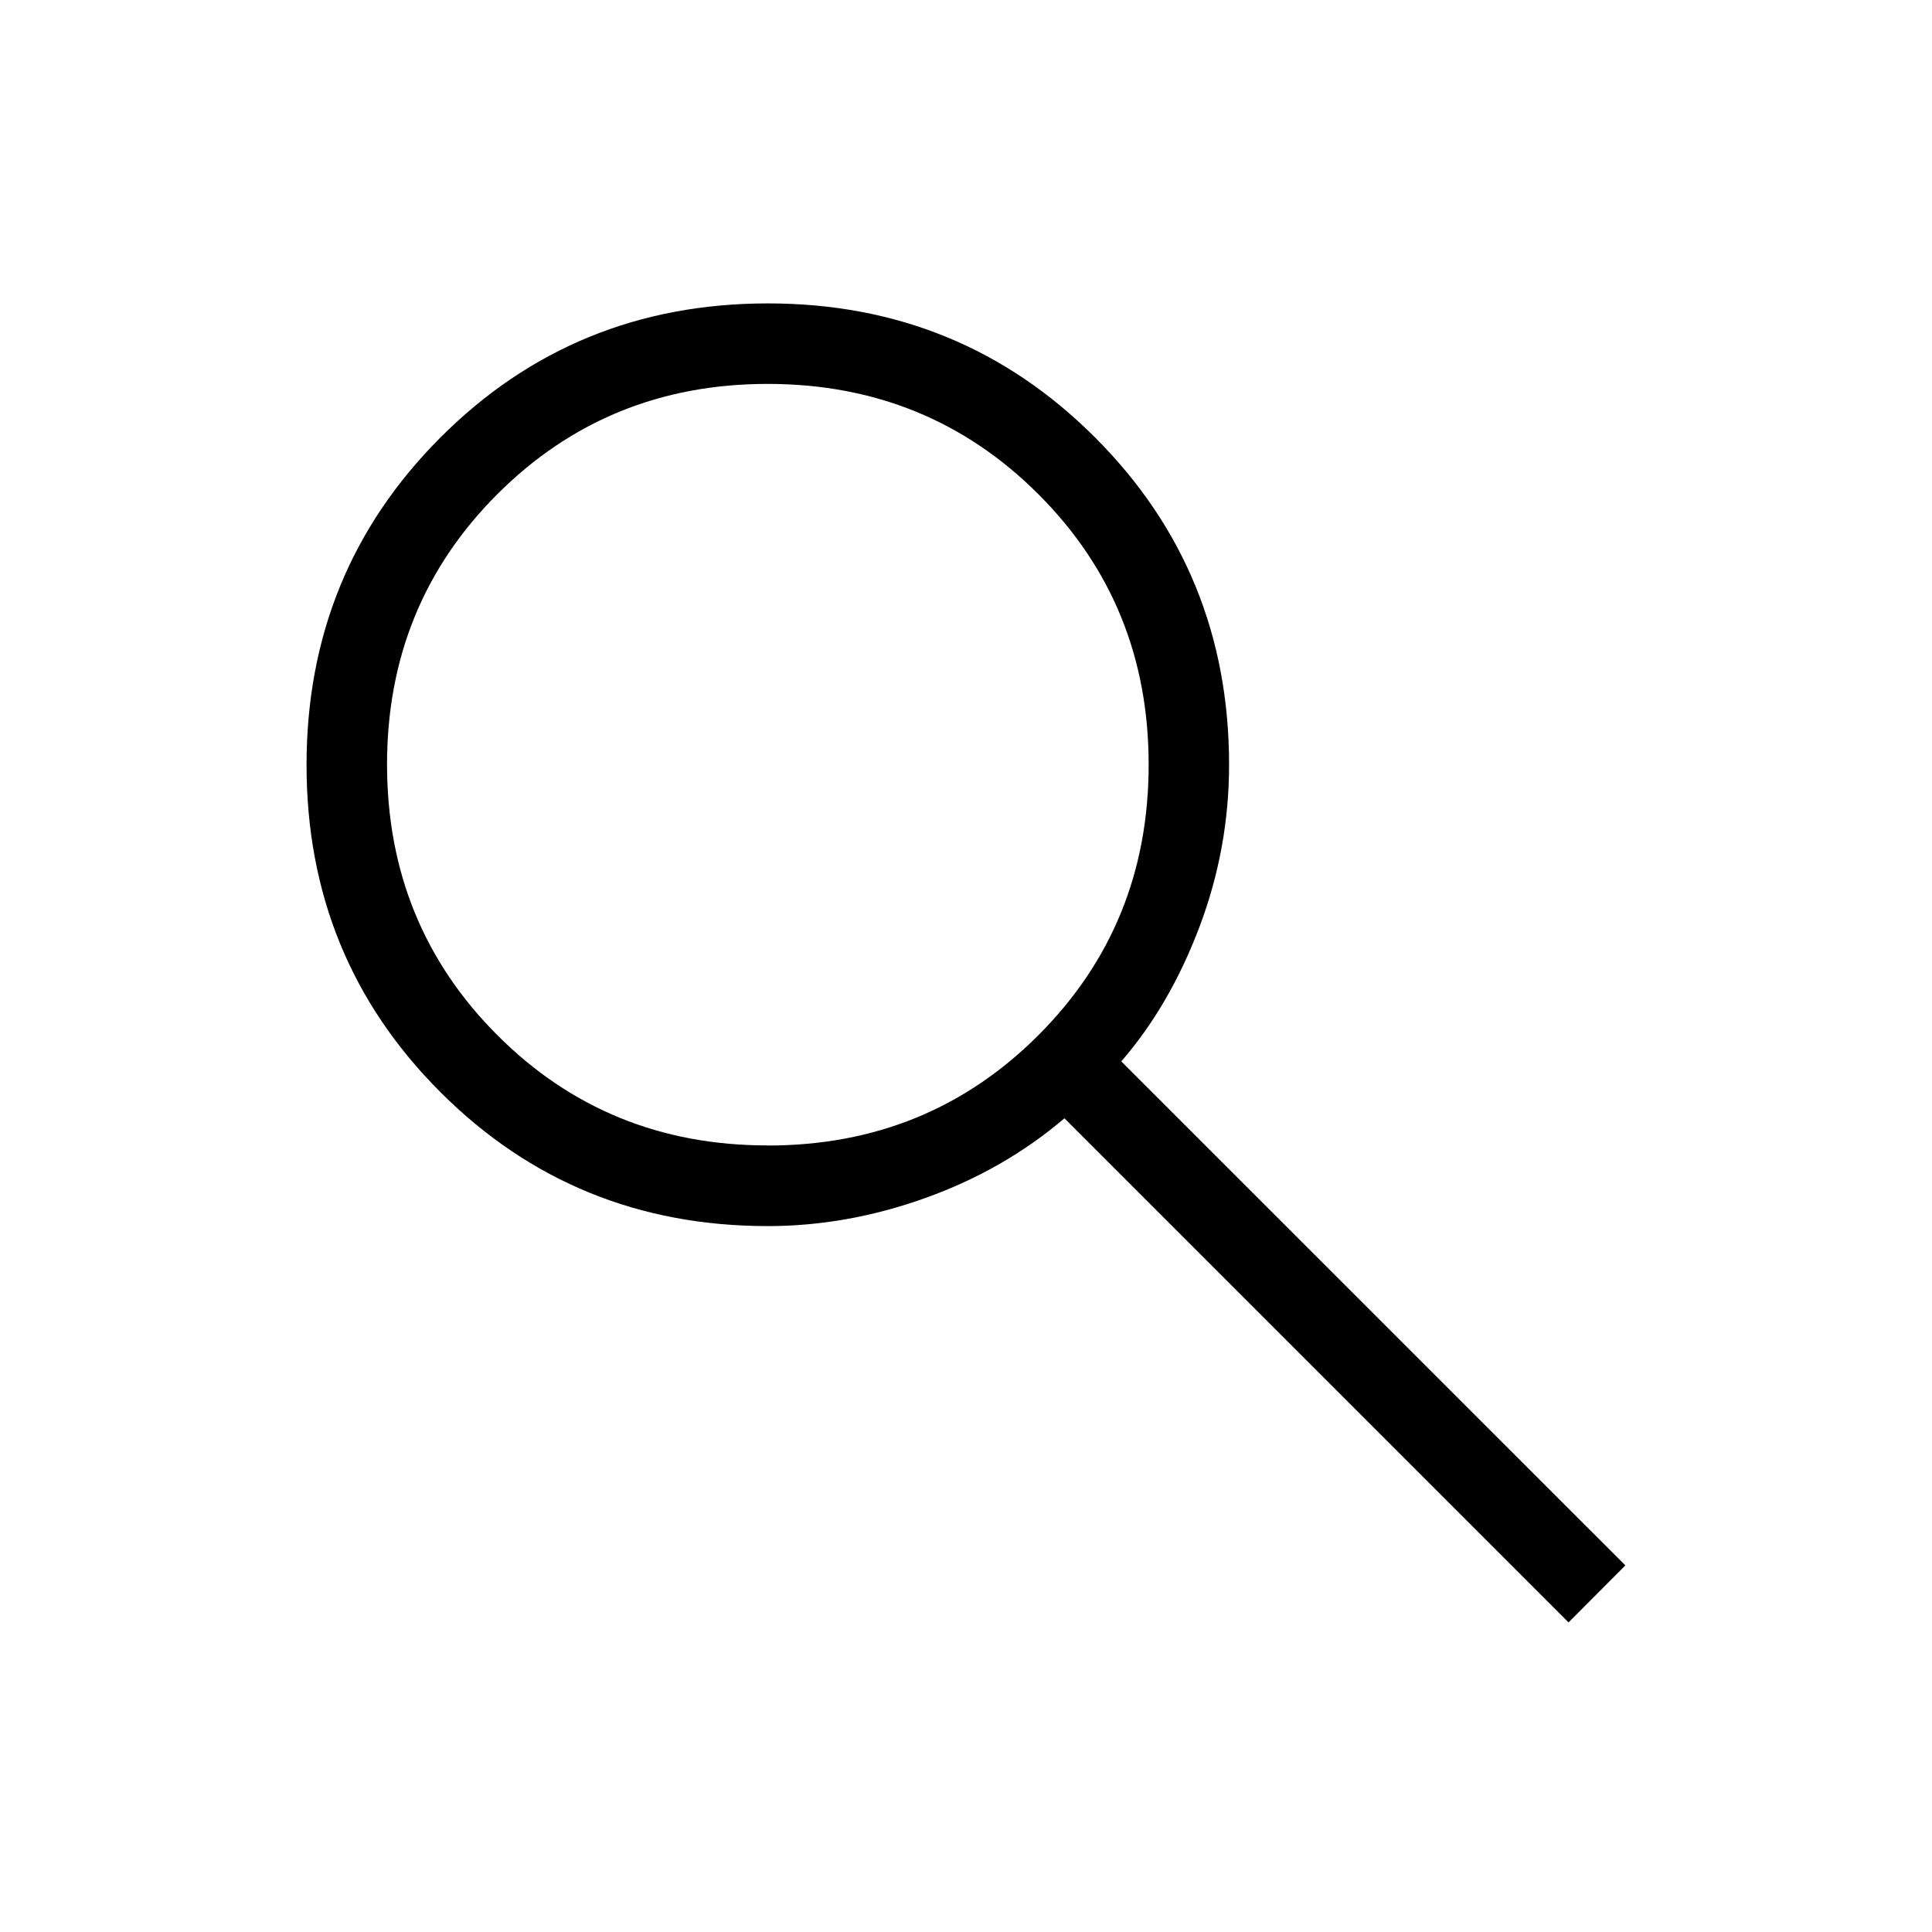
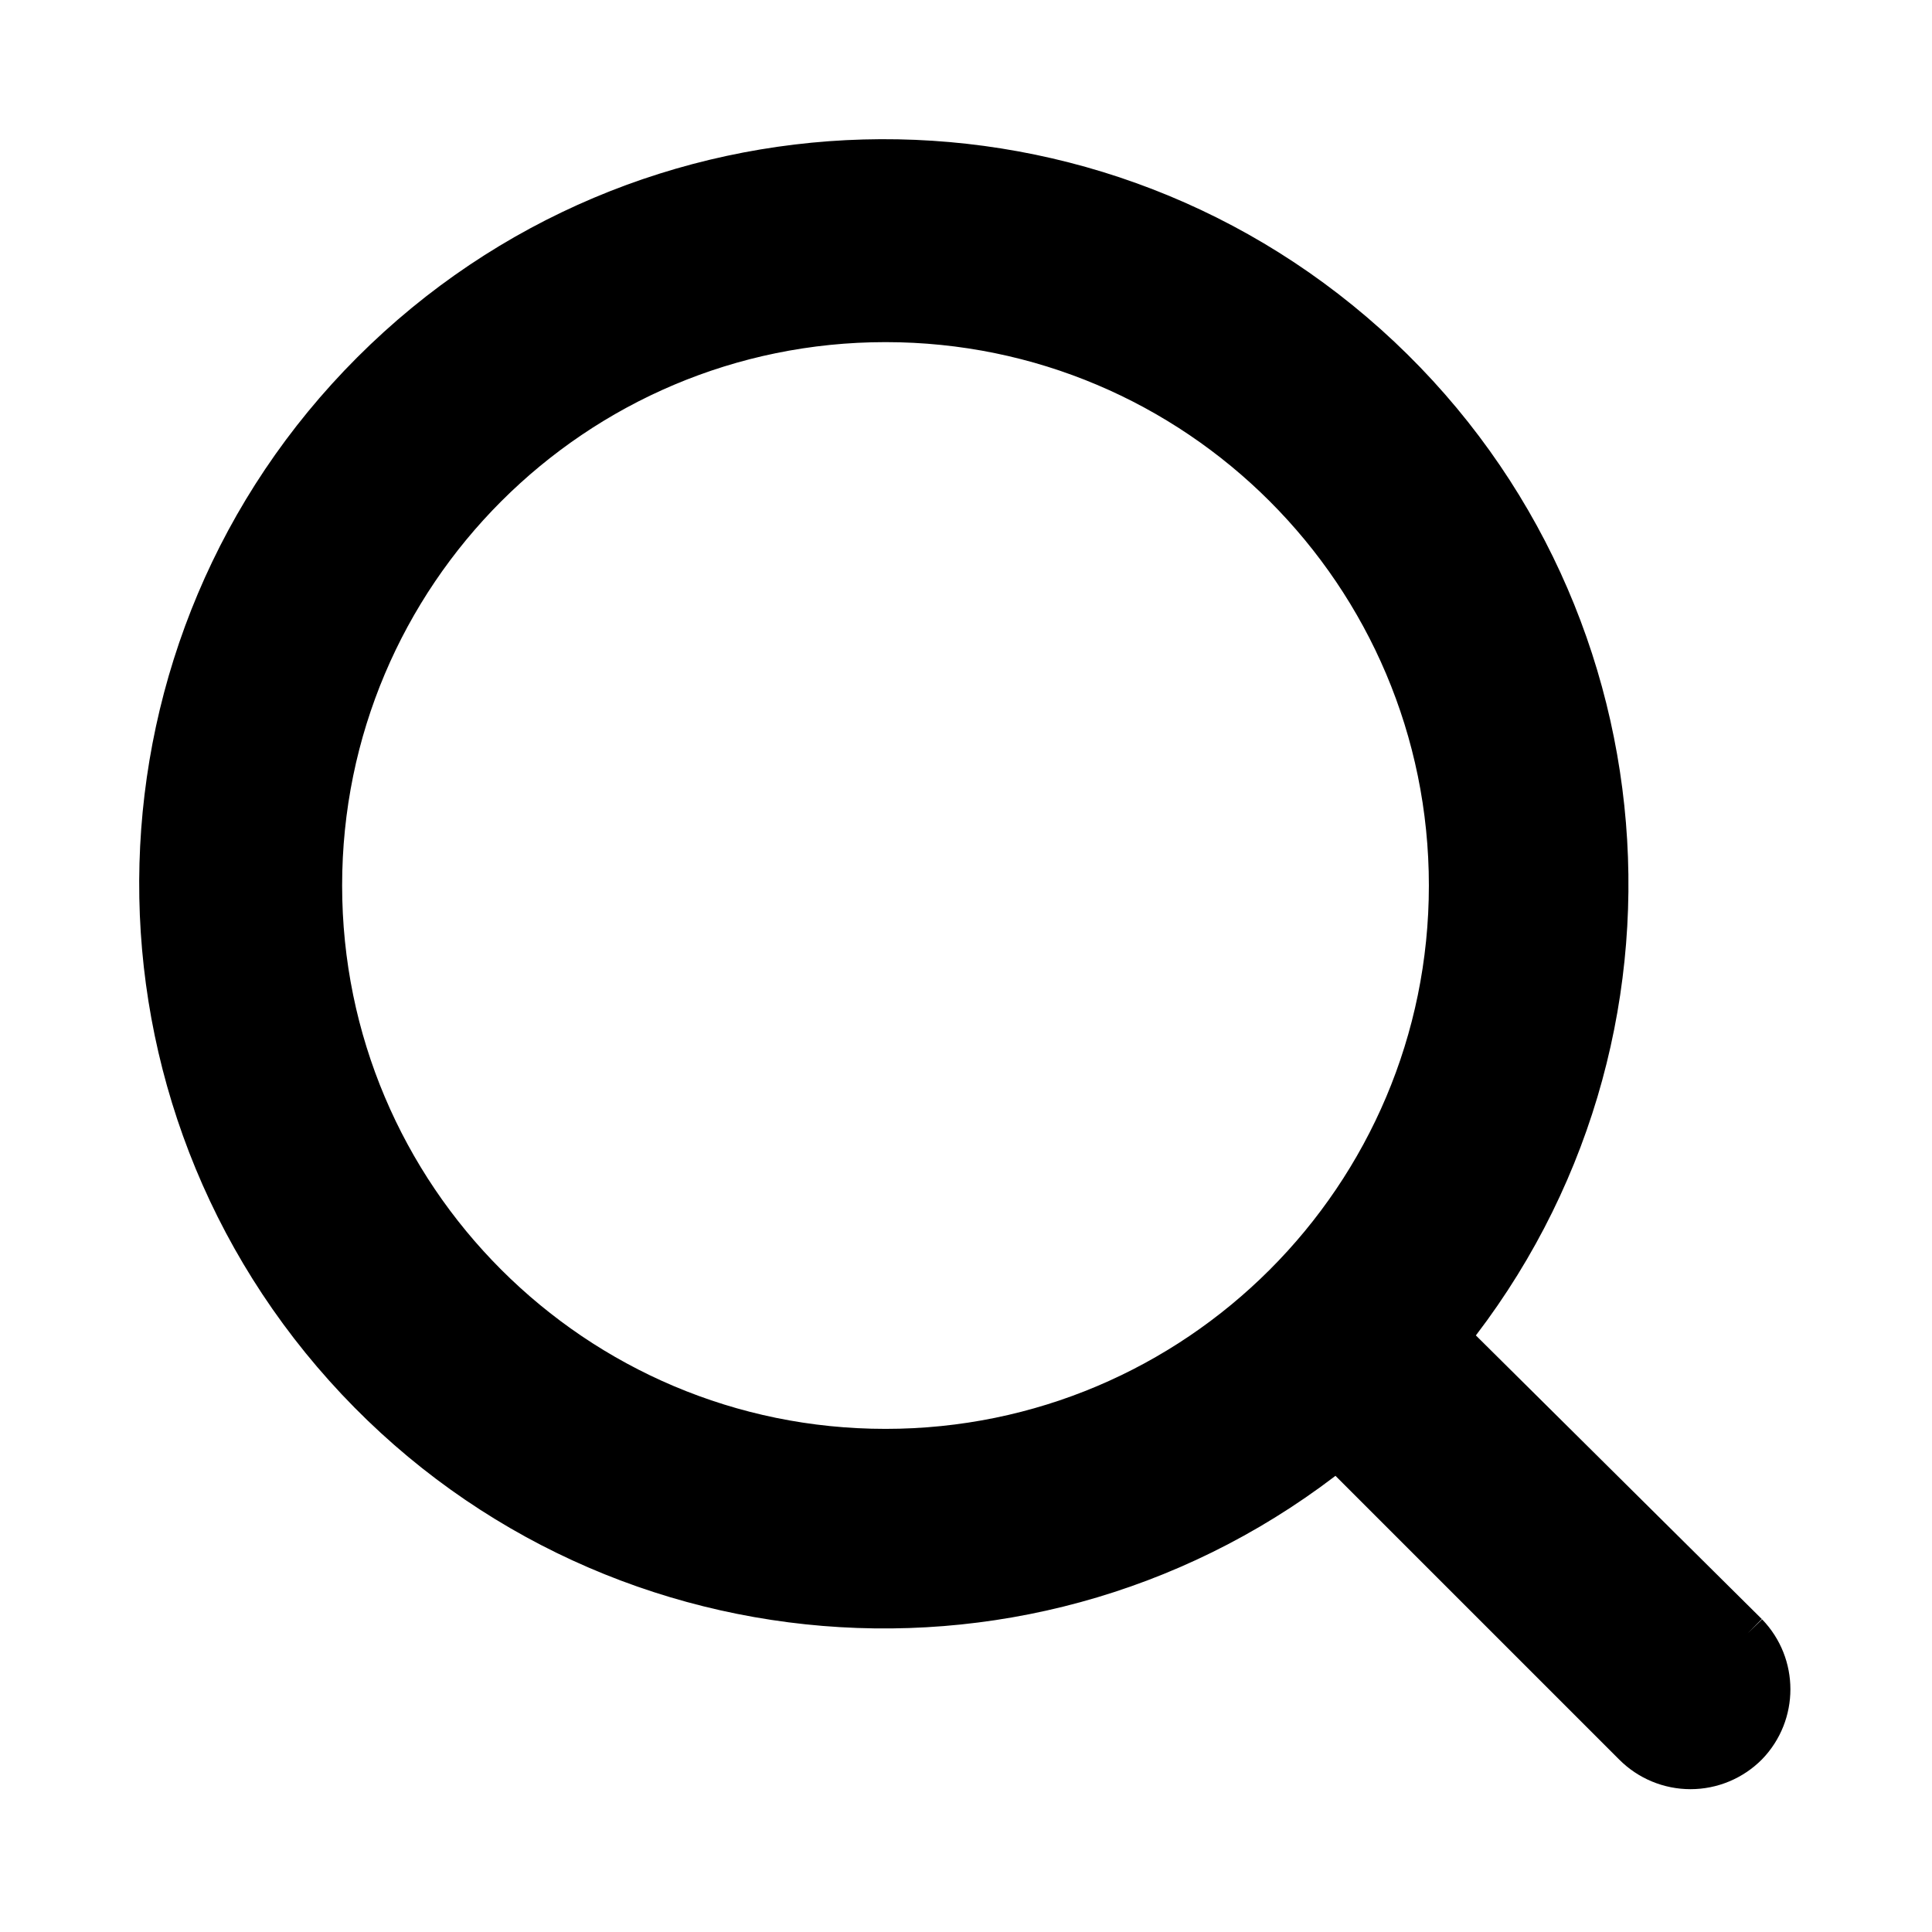
- <svg xmlns="http://www.w3.org/2000/svg" width="24" height="24" viewBox="0 0 24 24">
-   <path fill="currentColor" d="m19.485 20.154l-6.262-6.262q-.75.639-1.725.989t-1.96.35q-2.402 0-4.066-1.663T3.808 9.503T5.47 5.436t4.064-1.667t4.068 1.664T15.268 9.5q0 1.042-.369 2.017t-.97 1.668l6.262 6.261zM9.539 14.23q1.99 0 3.36-1.37t1.37-3.361t-1.37-3.36t-3.36-1.37t-3.361 1.37t-1.37 3.36t1.37 3.36t3.36 1.37" />
+ <svg xmlns="http://www.w3.org/2000/svg" width="1em" height="1em" viewBox="0 0 24 24">
+   <path fill="currentColor" d="M21.71 20.29L18 16.61A9 9 0 1 0 16.61 18l3.68 3.68a1 1 0 0 0 1.42 0a1 1 0 0 0 0-1.39M11 18a7 7 0 1 1 7-7a7 7 0 0 1-7 7" stroke-width="0.5" stroke="currentColor" />
</svg>
